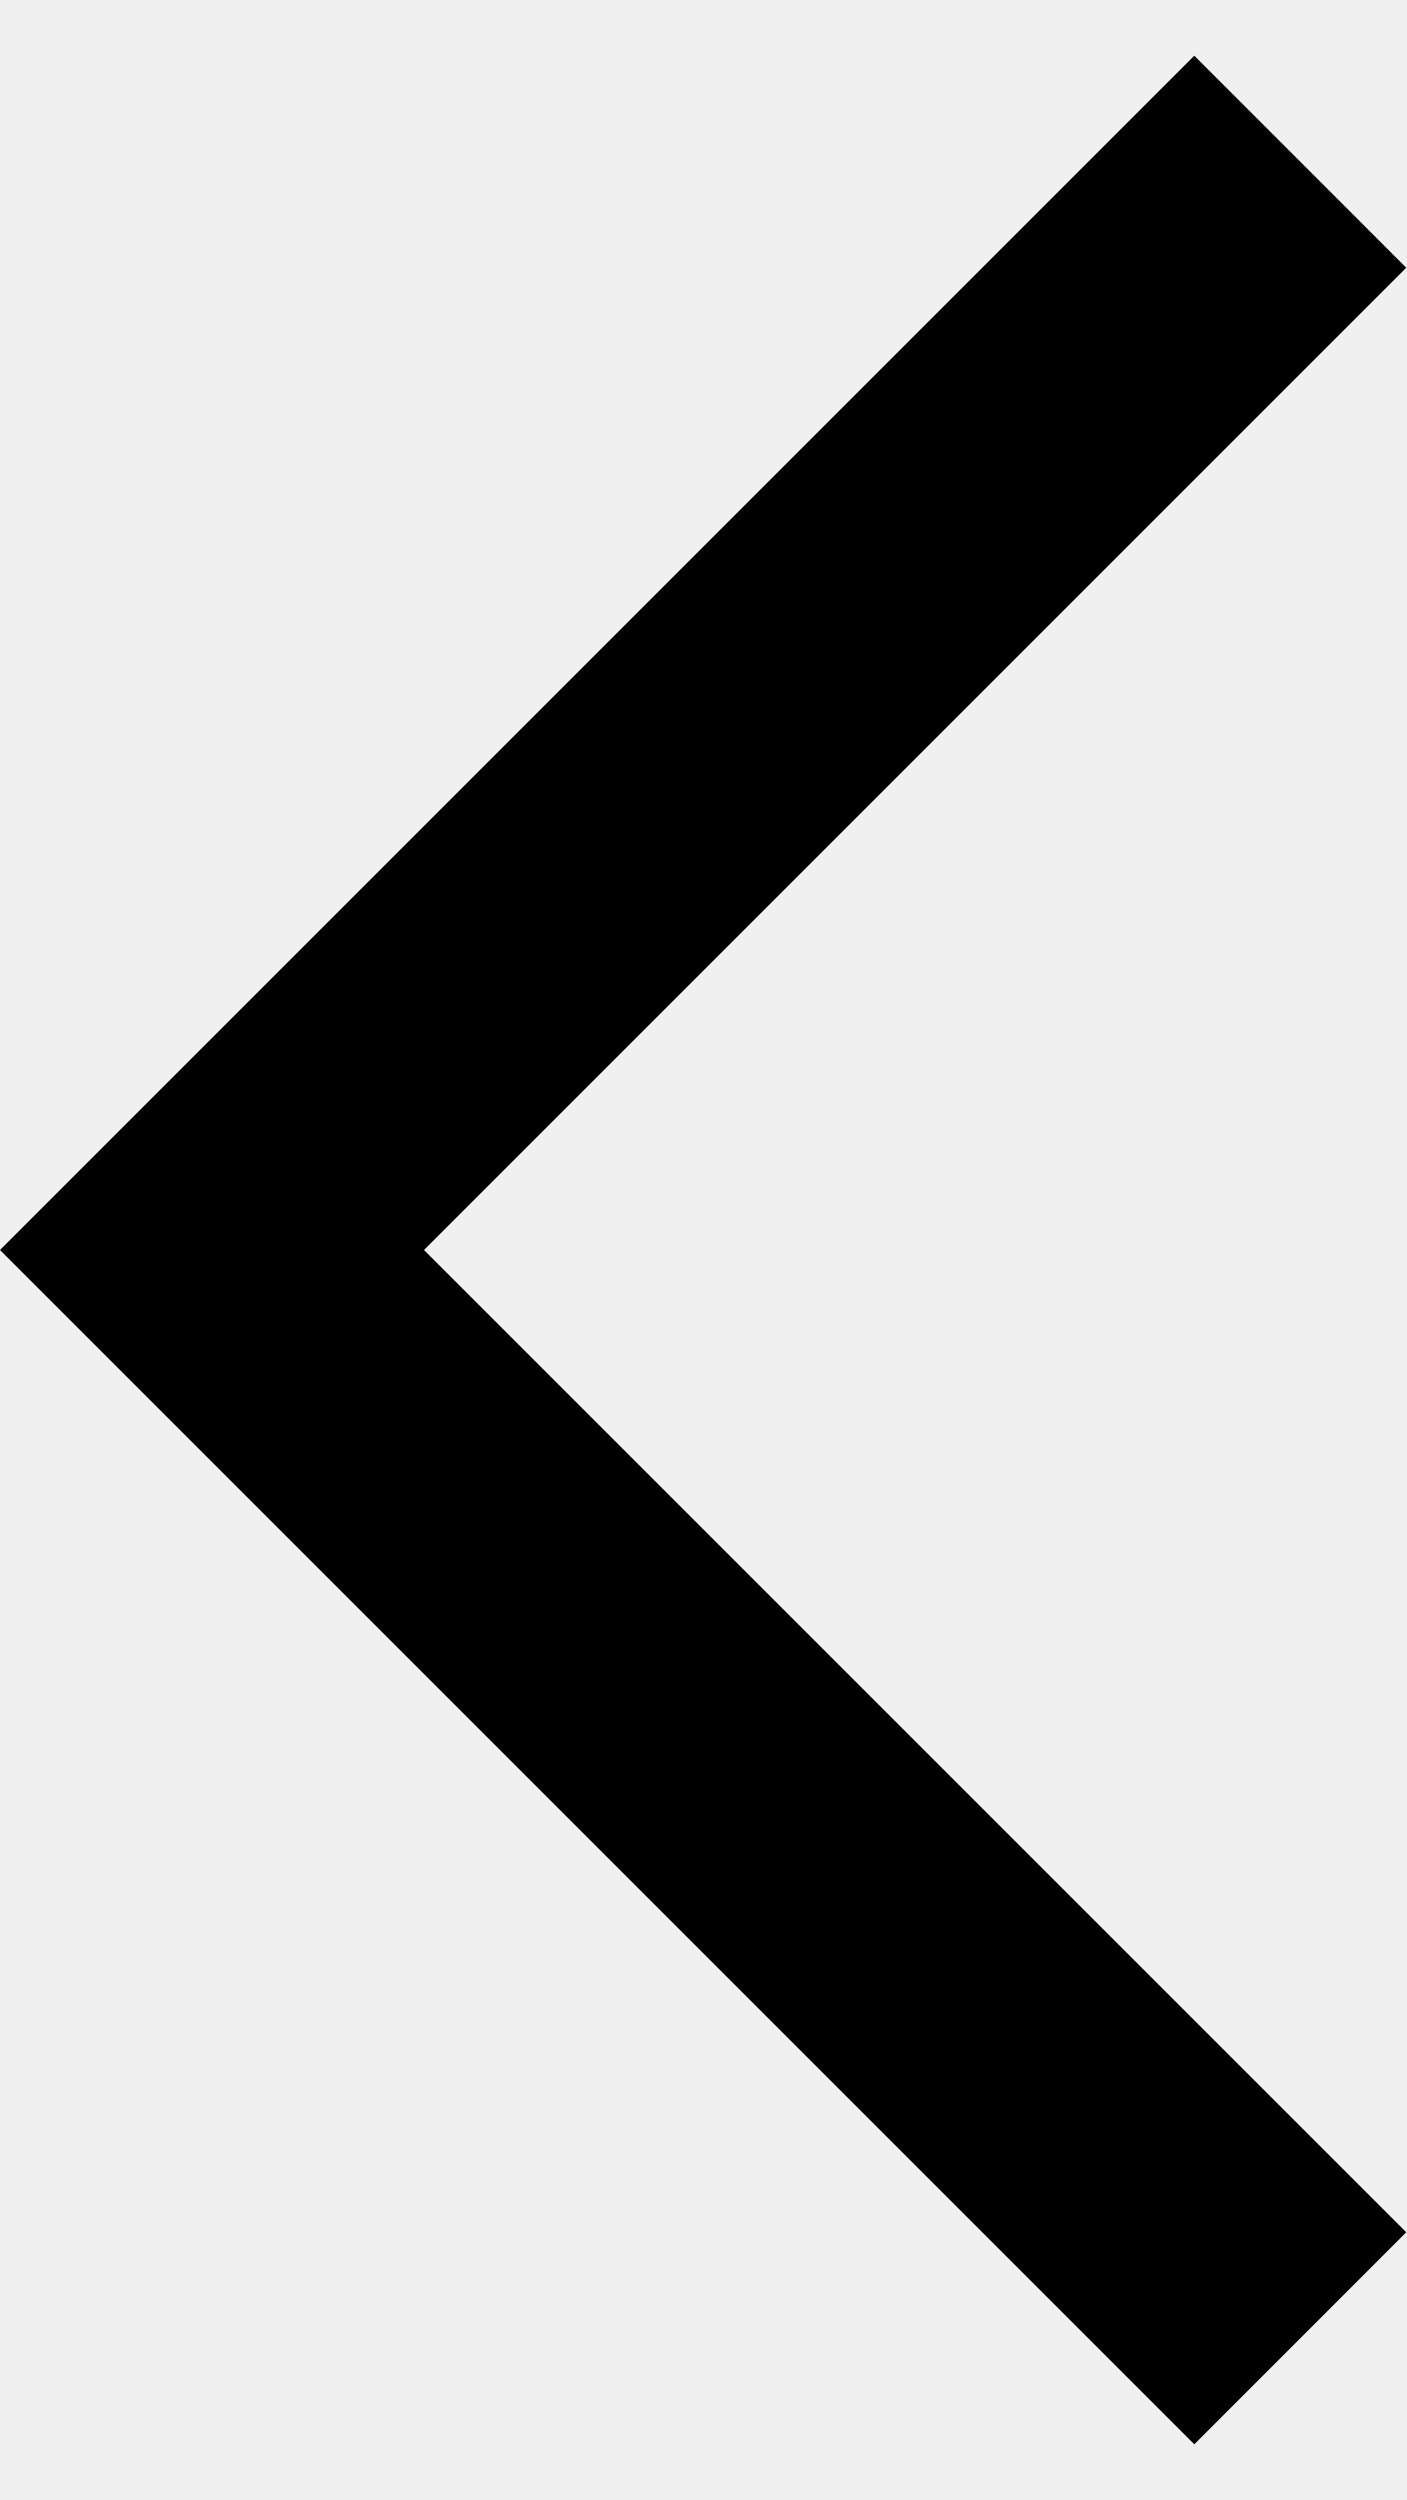
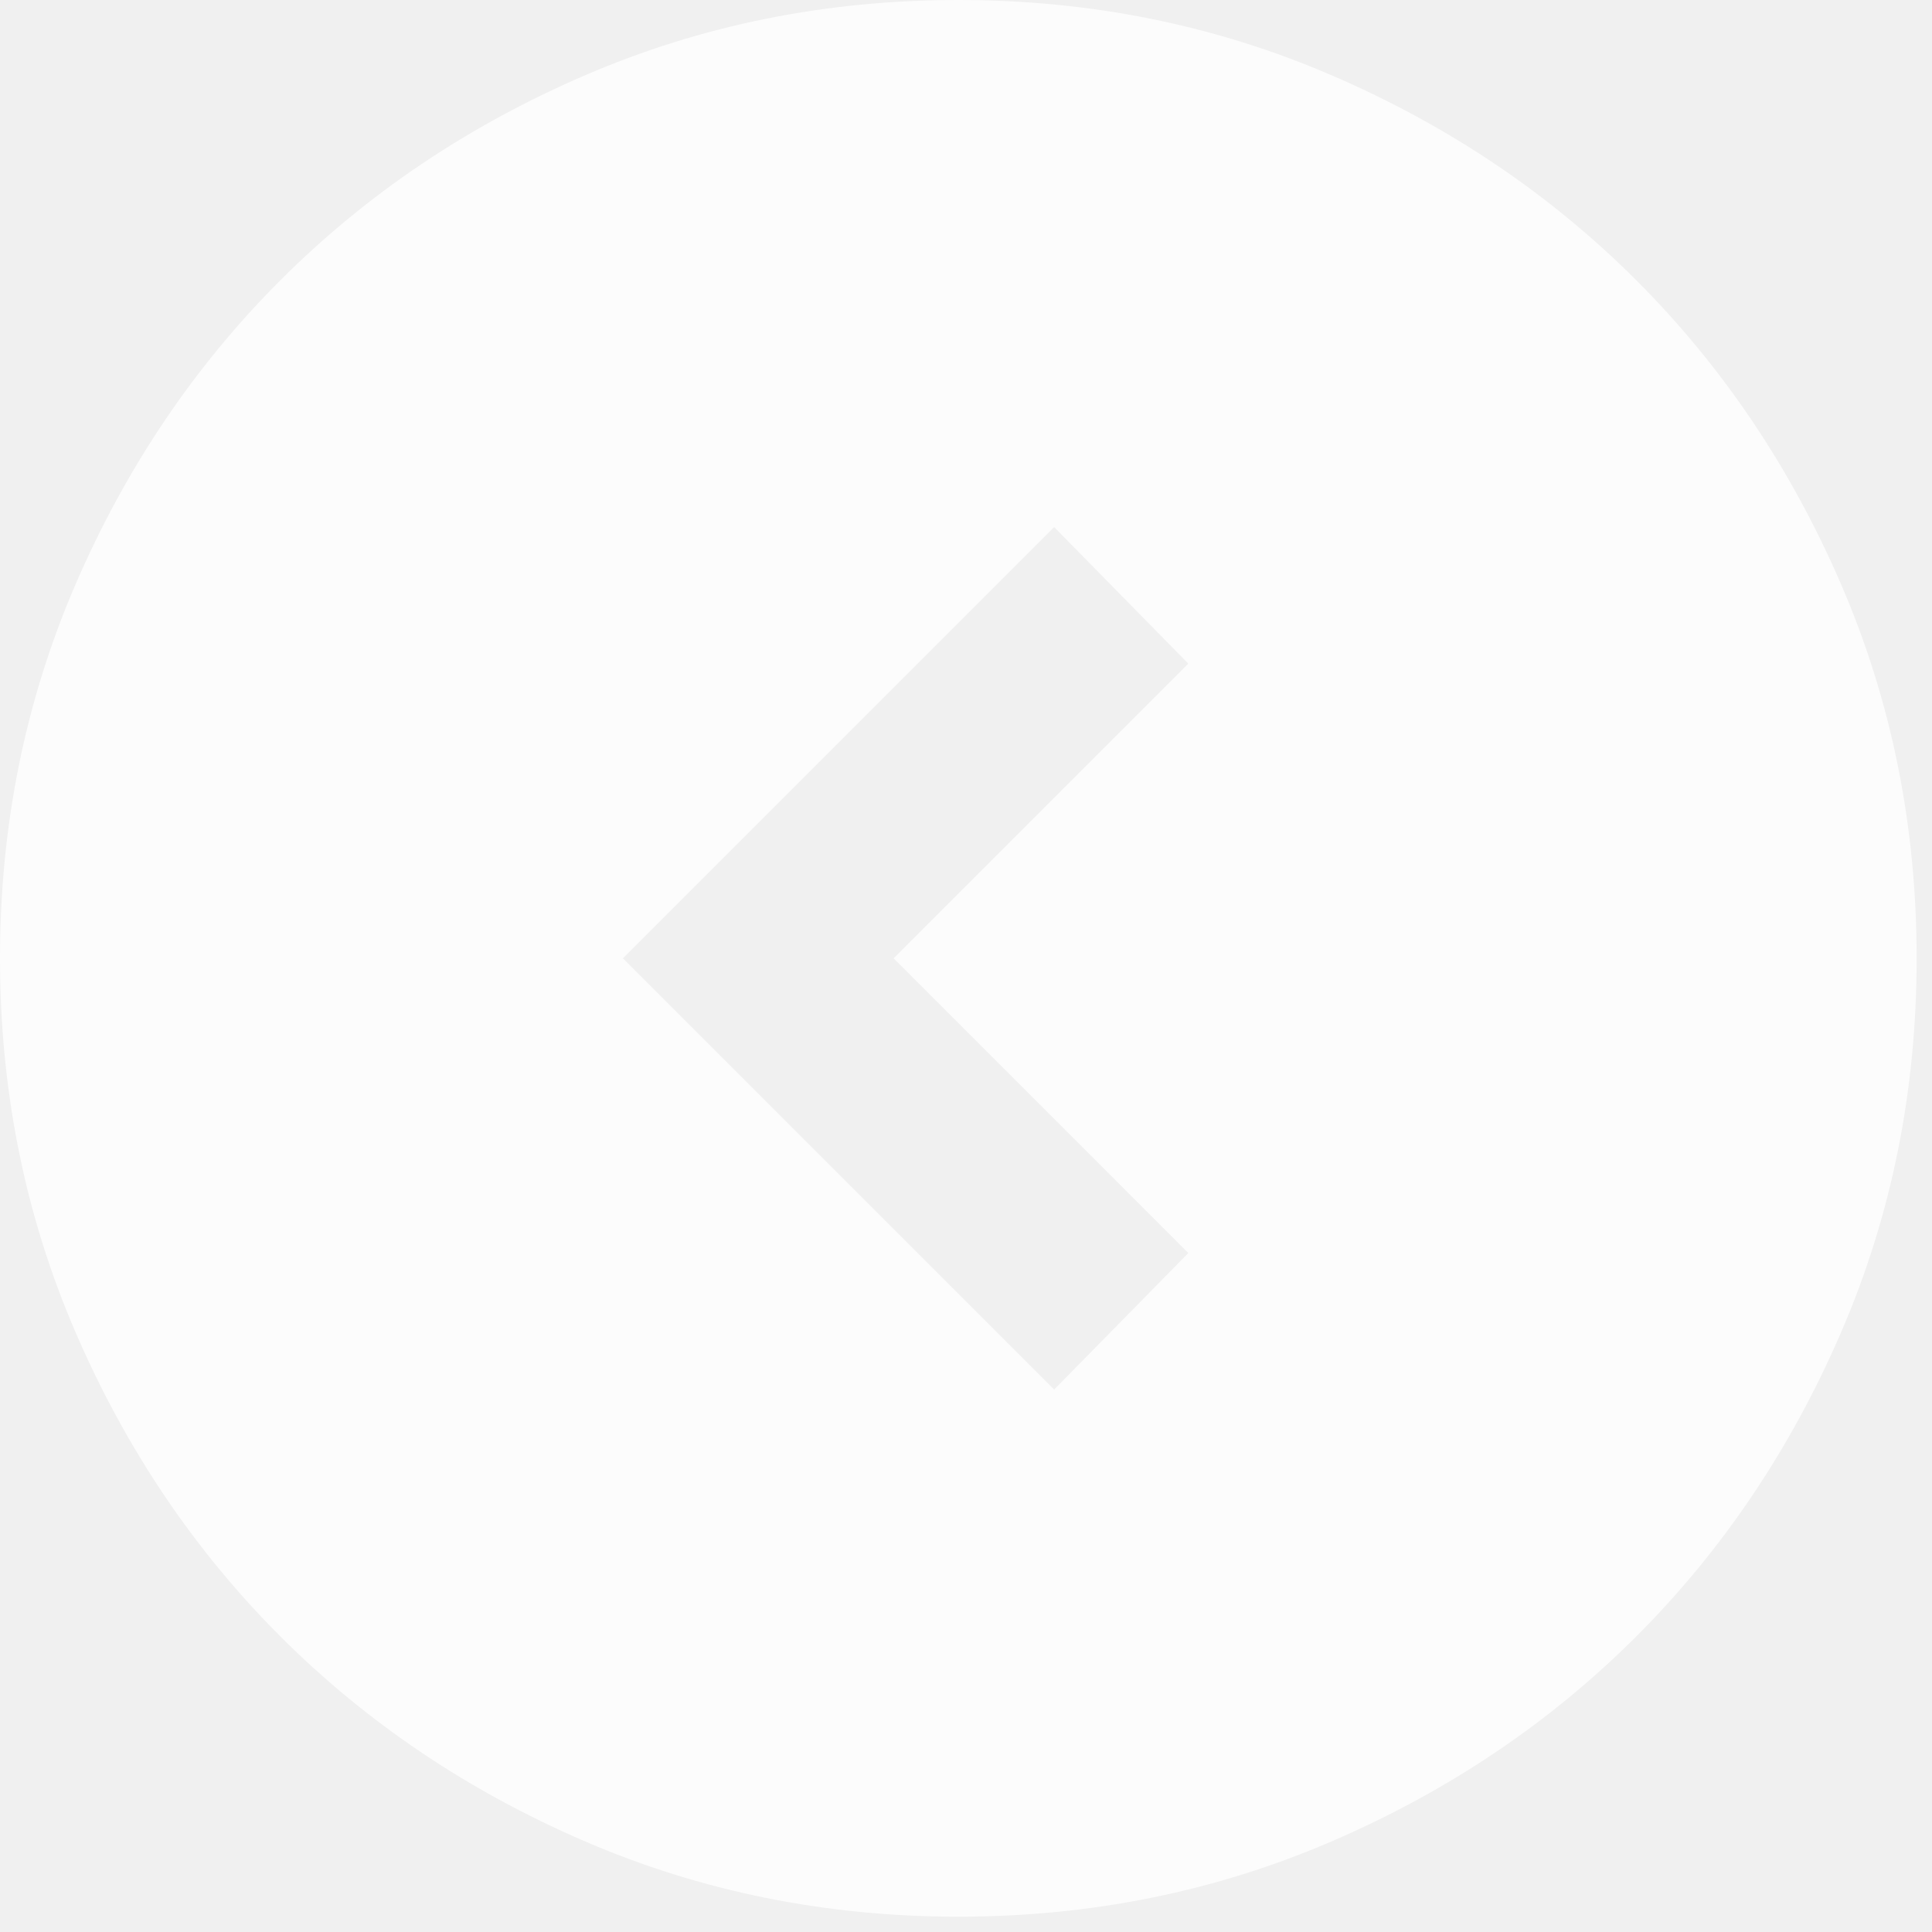
- <svg xmlns="http://www.w3.org/2000/svg" width="18" height="32" viewBox="0 0 18 32" fill="none">
-   <path d="M15.287 31.287L0 16L15.287 0.713L18 3.427L5.427 16L18 28.573L15.287 31.287Z" fill="black" />
+ <svg xmlns="http://www.w3.org/2000/svg" width="42" height="42" viewBox="0 0 42 42" fill="none">
+   <path d="M19.427 20.833L25.833 14.427L22.916 11.458L13.541 20.833L22.916 30.208L25.833 27.24L19.427 20.833ZM20.833 -1.34375e-05C23.715 -1.36894e-05 26.423 0.547 28.958 1.641C31.493 2.734 33.698 4.219 35.573 6.094C37.448 7.969 38.932 10.174 40.026 12.708C41.12 15.243 41.666 17.951 41.666 20.833C41.666 23.715 41.12 26.424 40.026 28.958C38.932 31.493 37.448 33.698 35.573 35.573C33.698 37.448 31.493 38.932 28.958 40.026C26.423 41.12 23.715 41.667 20.833 41.667C17.951 41.667 15.243 41.12 12.708 40.026C10.173 38.932 7.969 37.448 6.094 35.573C4.219 33.698 2.734 31.493 1.64 28.958C0.547 26.424 -0 23.715 -0 20.833C-0 17.951 0.547 15.243 1.64 12.708C2.734 10.174 4.219 7.969 6.094 6.094C7.969 4.219 10.173 2.734 12.708 1.641C15.243 0.547 17.951 -1.31855e-05 20.833 -1.34375e-05Z" fill="white" fill-opacity="0.8" />
</svg>
